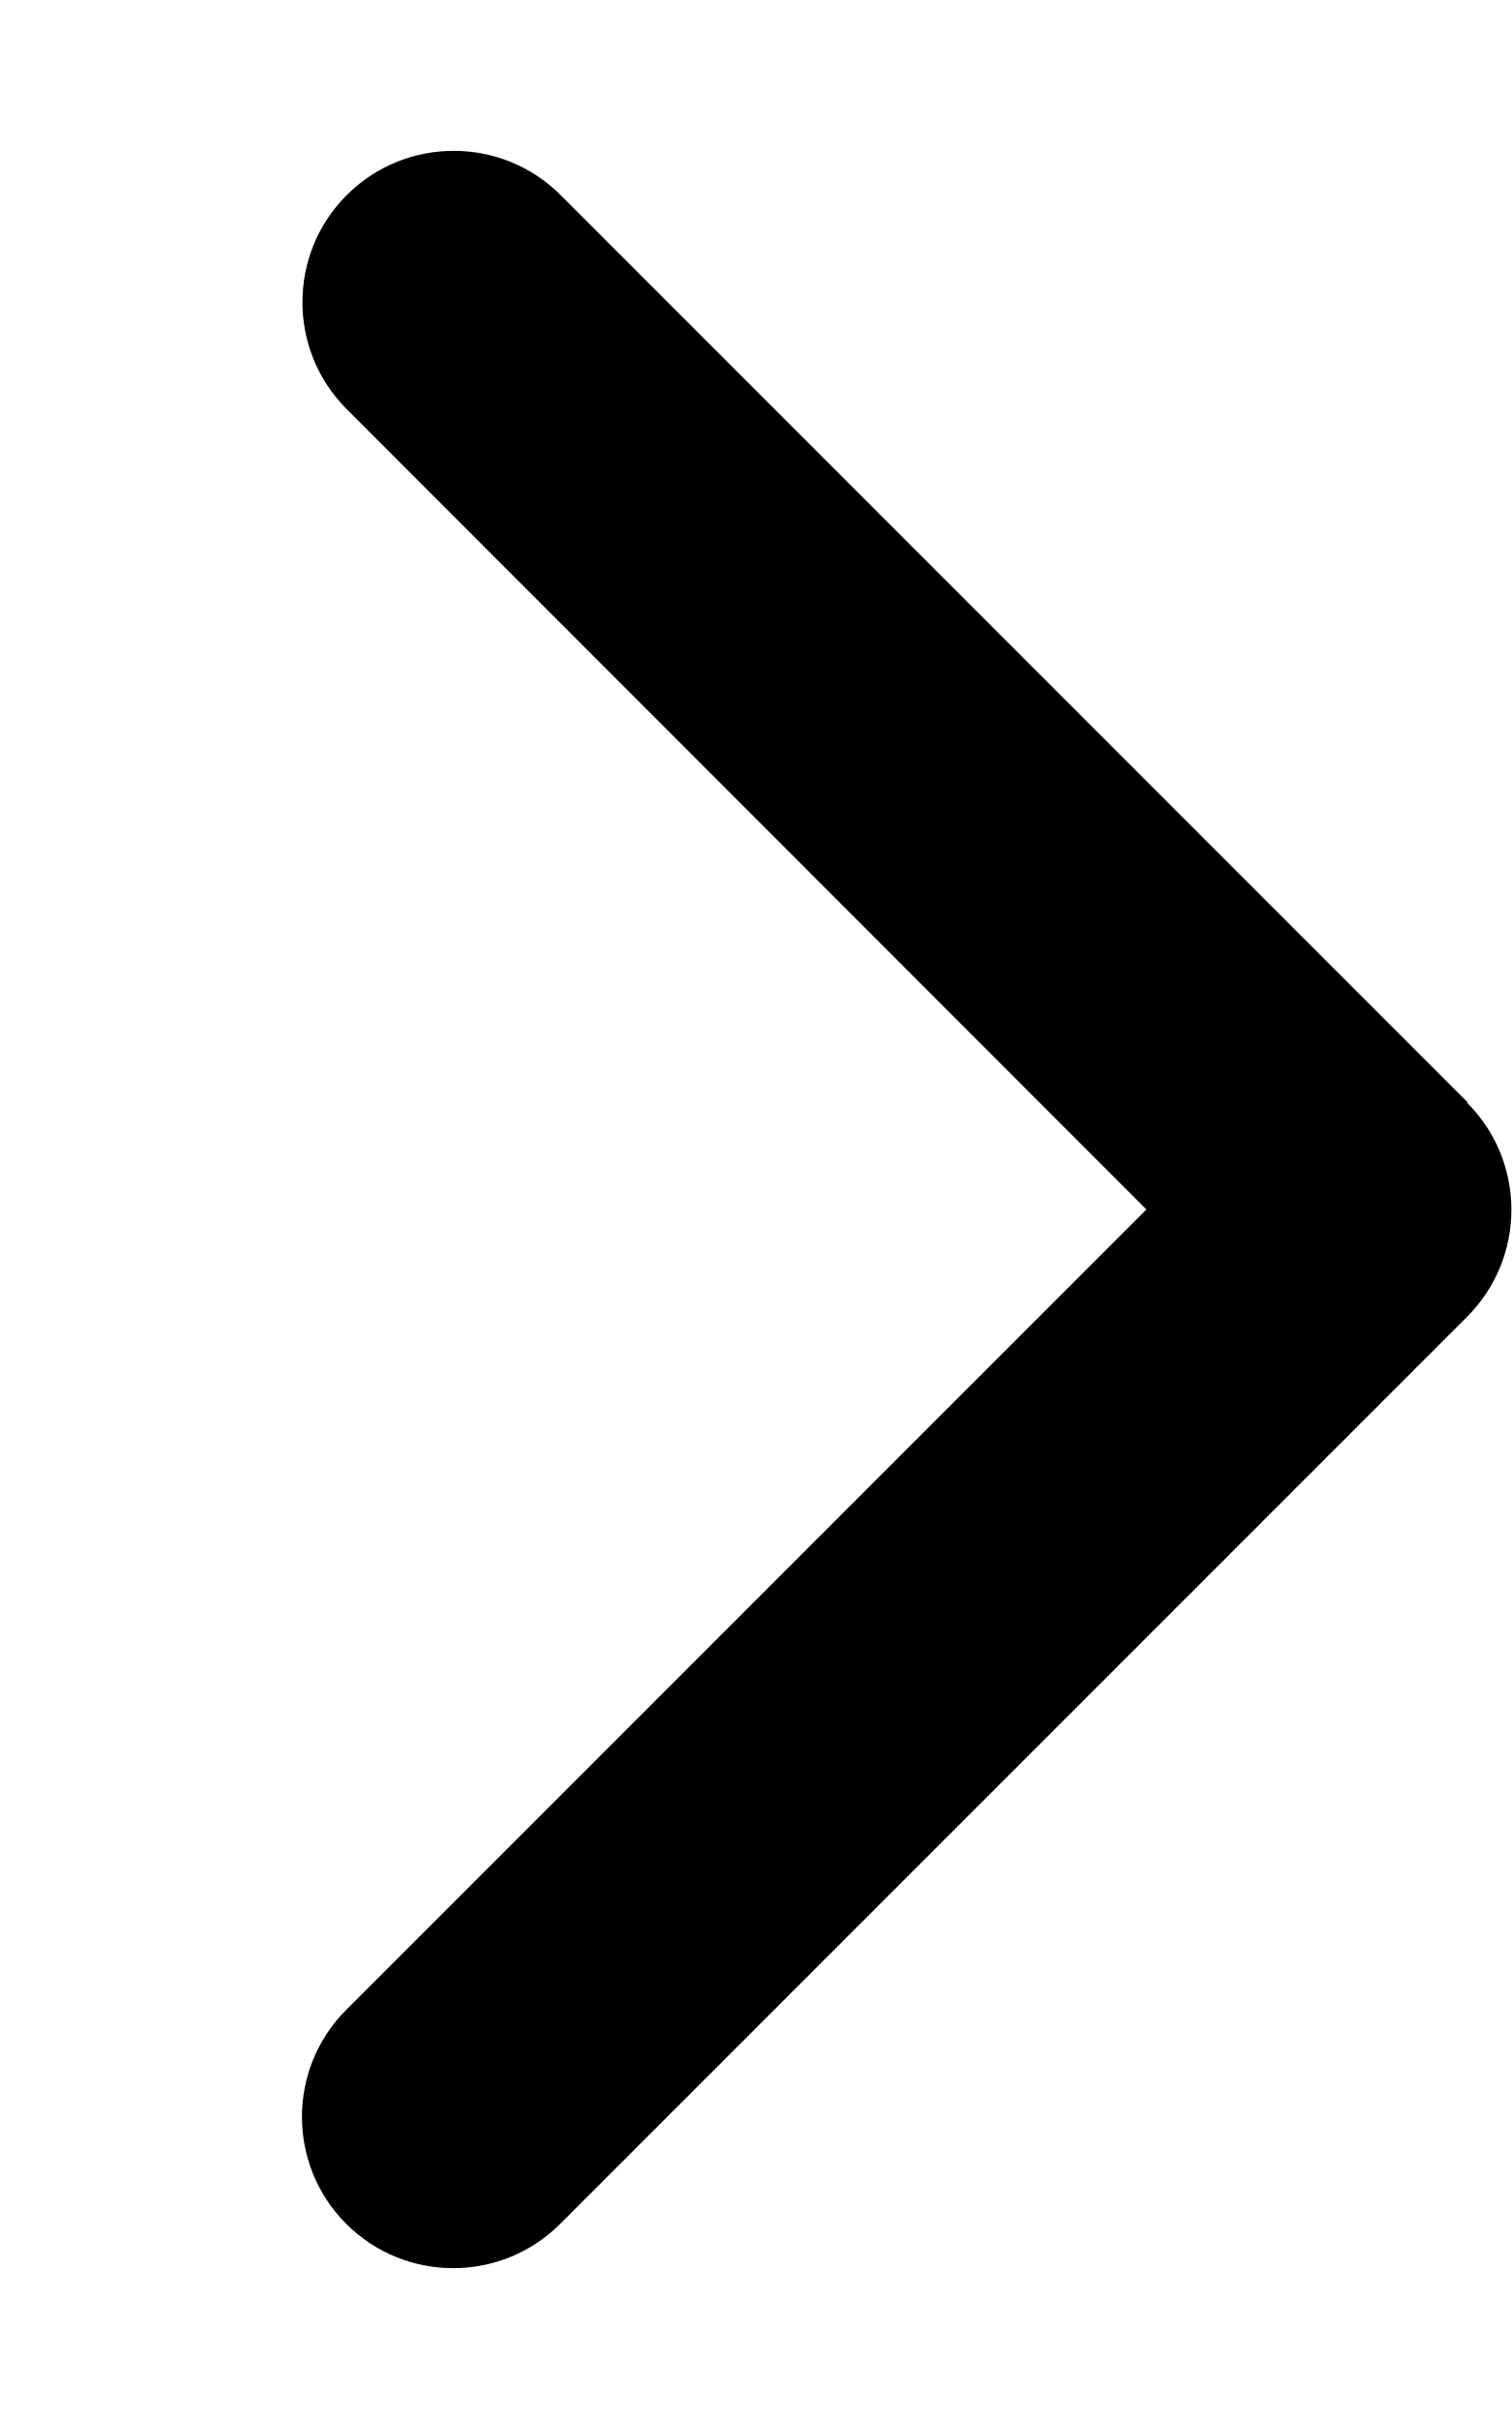
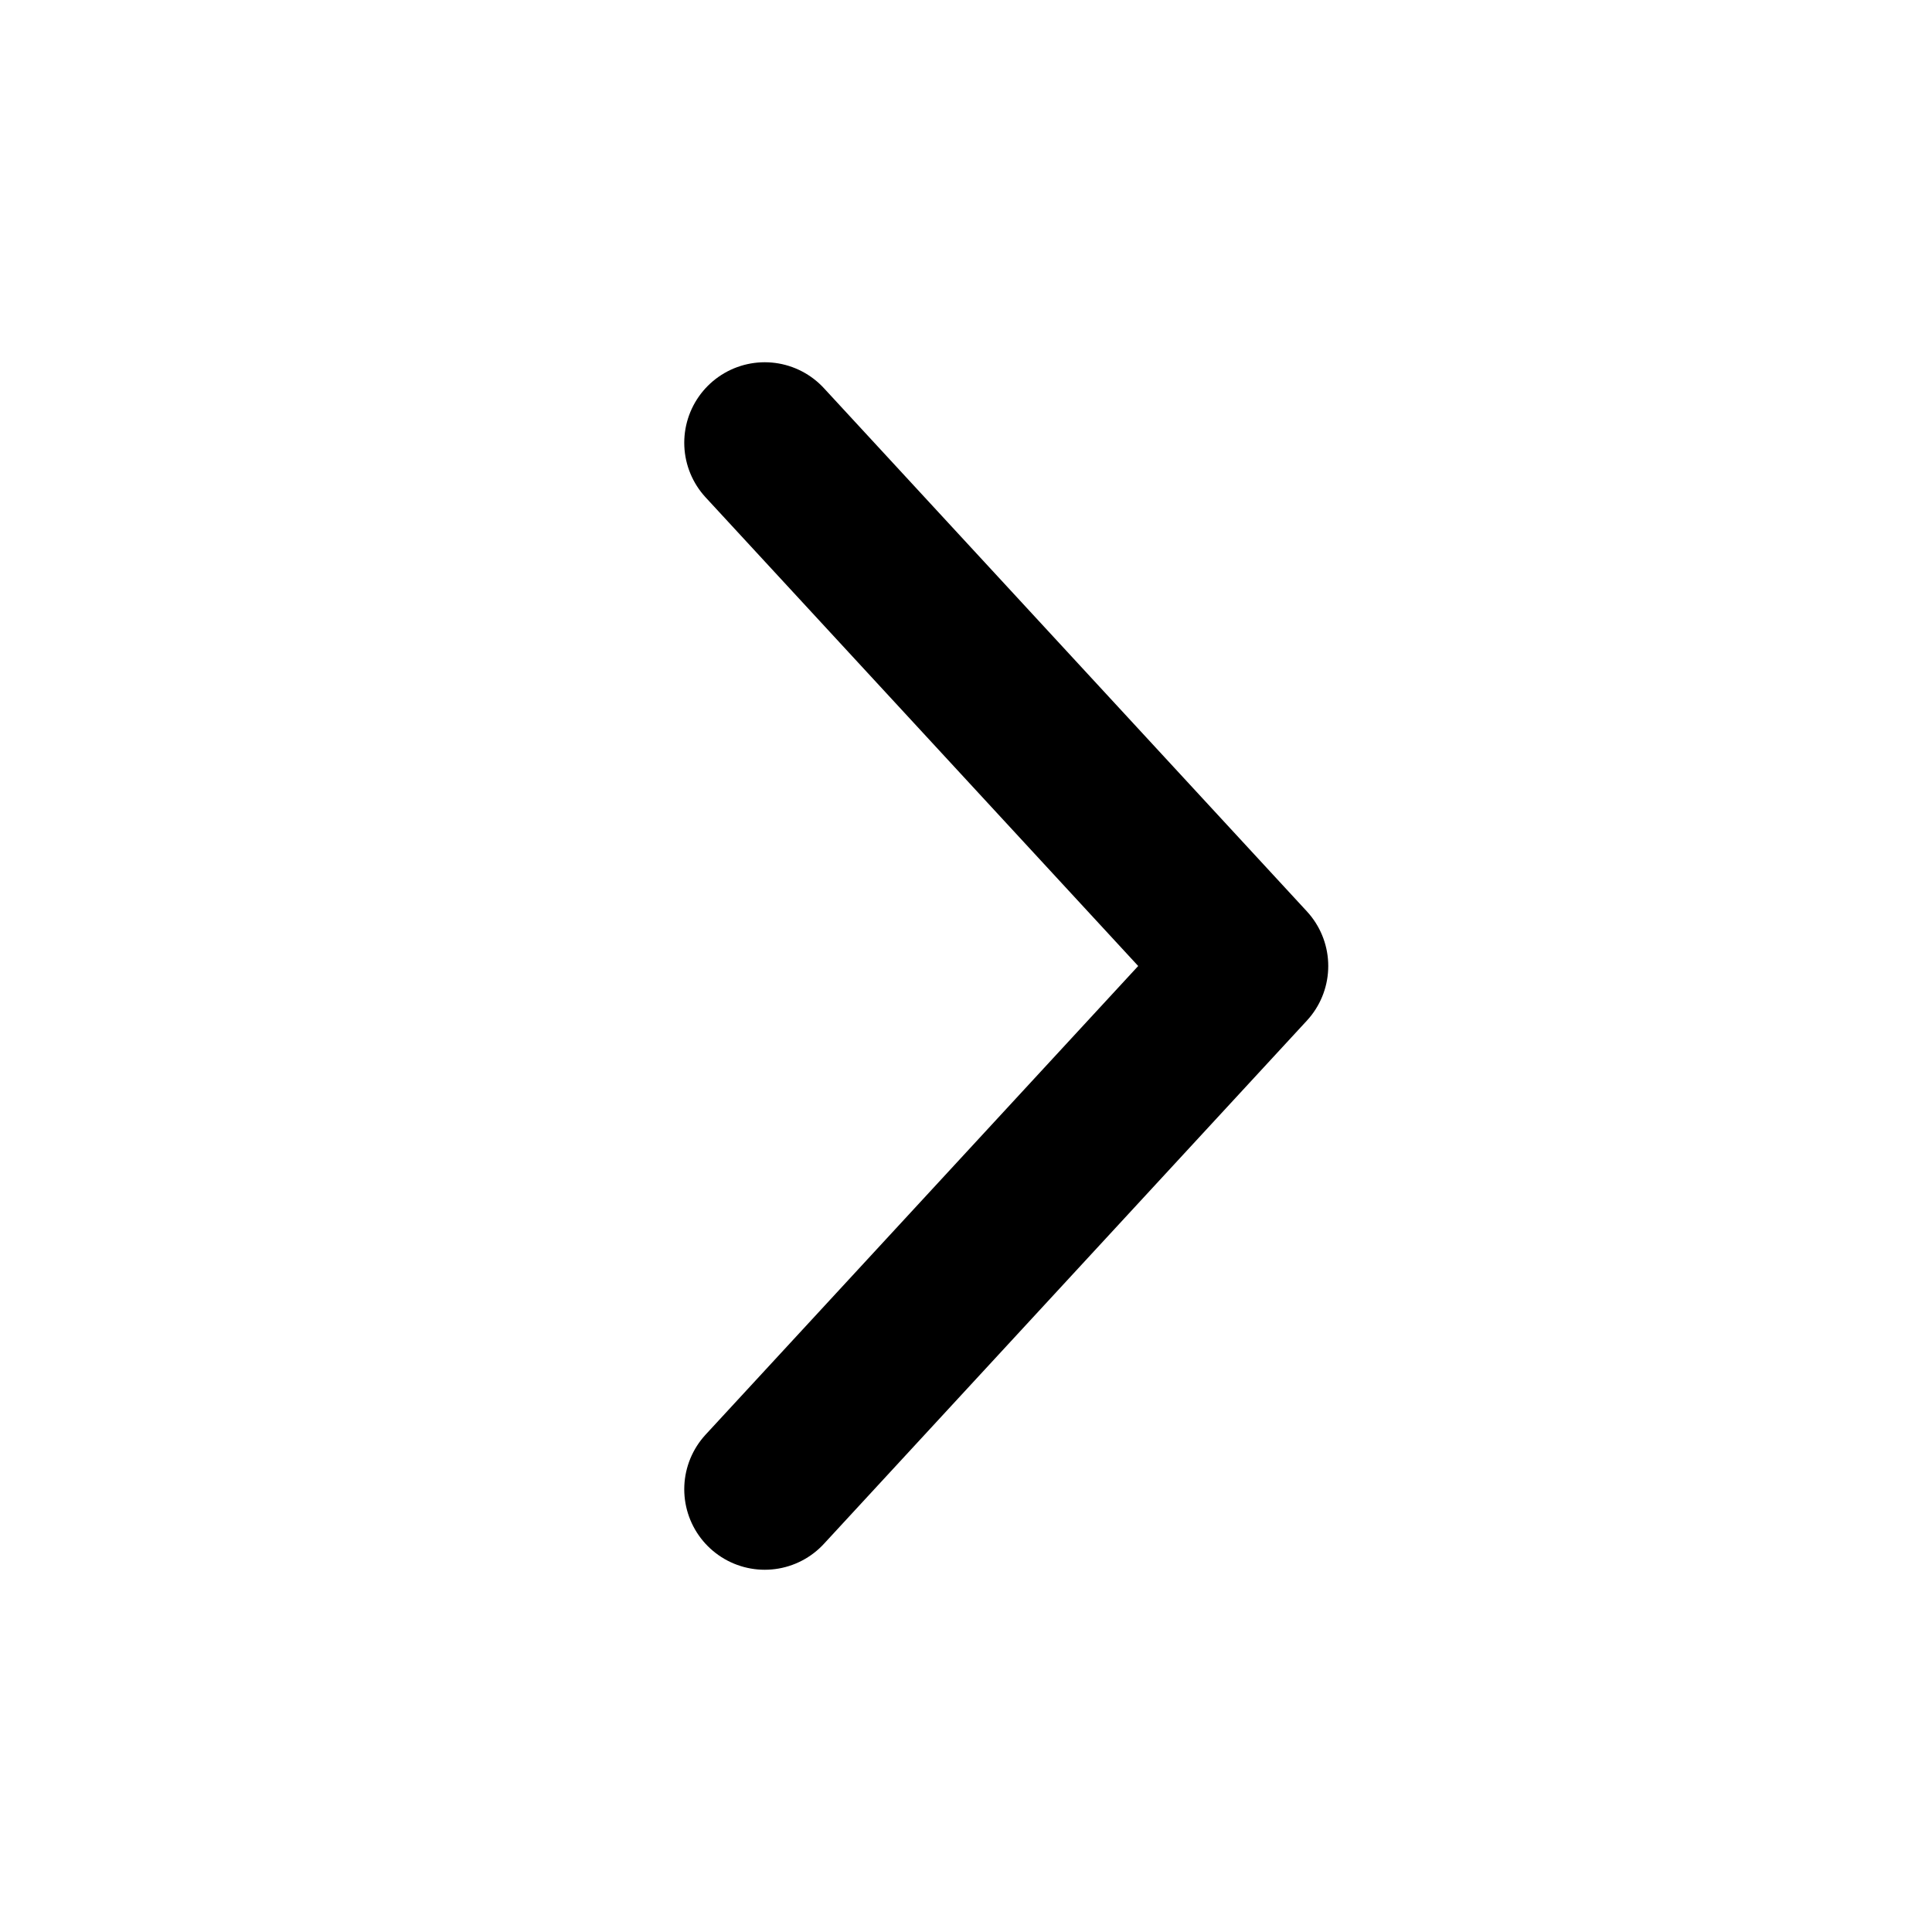
- <svg xmlns="http://www.w3.org/2000/svg" viewBox="0 0 320 512">
-   <path d="M310.6 233.4c12.5 12.5 12.5 32.8 0 45.3l-192 192c-12.5 12.5-32.8 12.5-45.3 0s-12.5-32.8 0-45.3L242.7 256 73.4 86.6c-12.5-12.5-12.5-32.8 0-45.3s32.8-12.5 45.3 0l192 192z" />
+ <svg xmlns="http://www.w3.org/2000/svg" viewBox="0 0 24 24" fill="none" stroke="currentColor" stroke-width="2" stroke-linecap="round" stroke-linejoin="round">
+   <path d="M9.5 5.5L15.5 12l-6 6.5" />
</svg>
